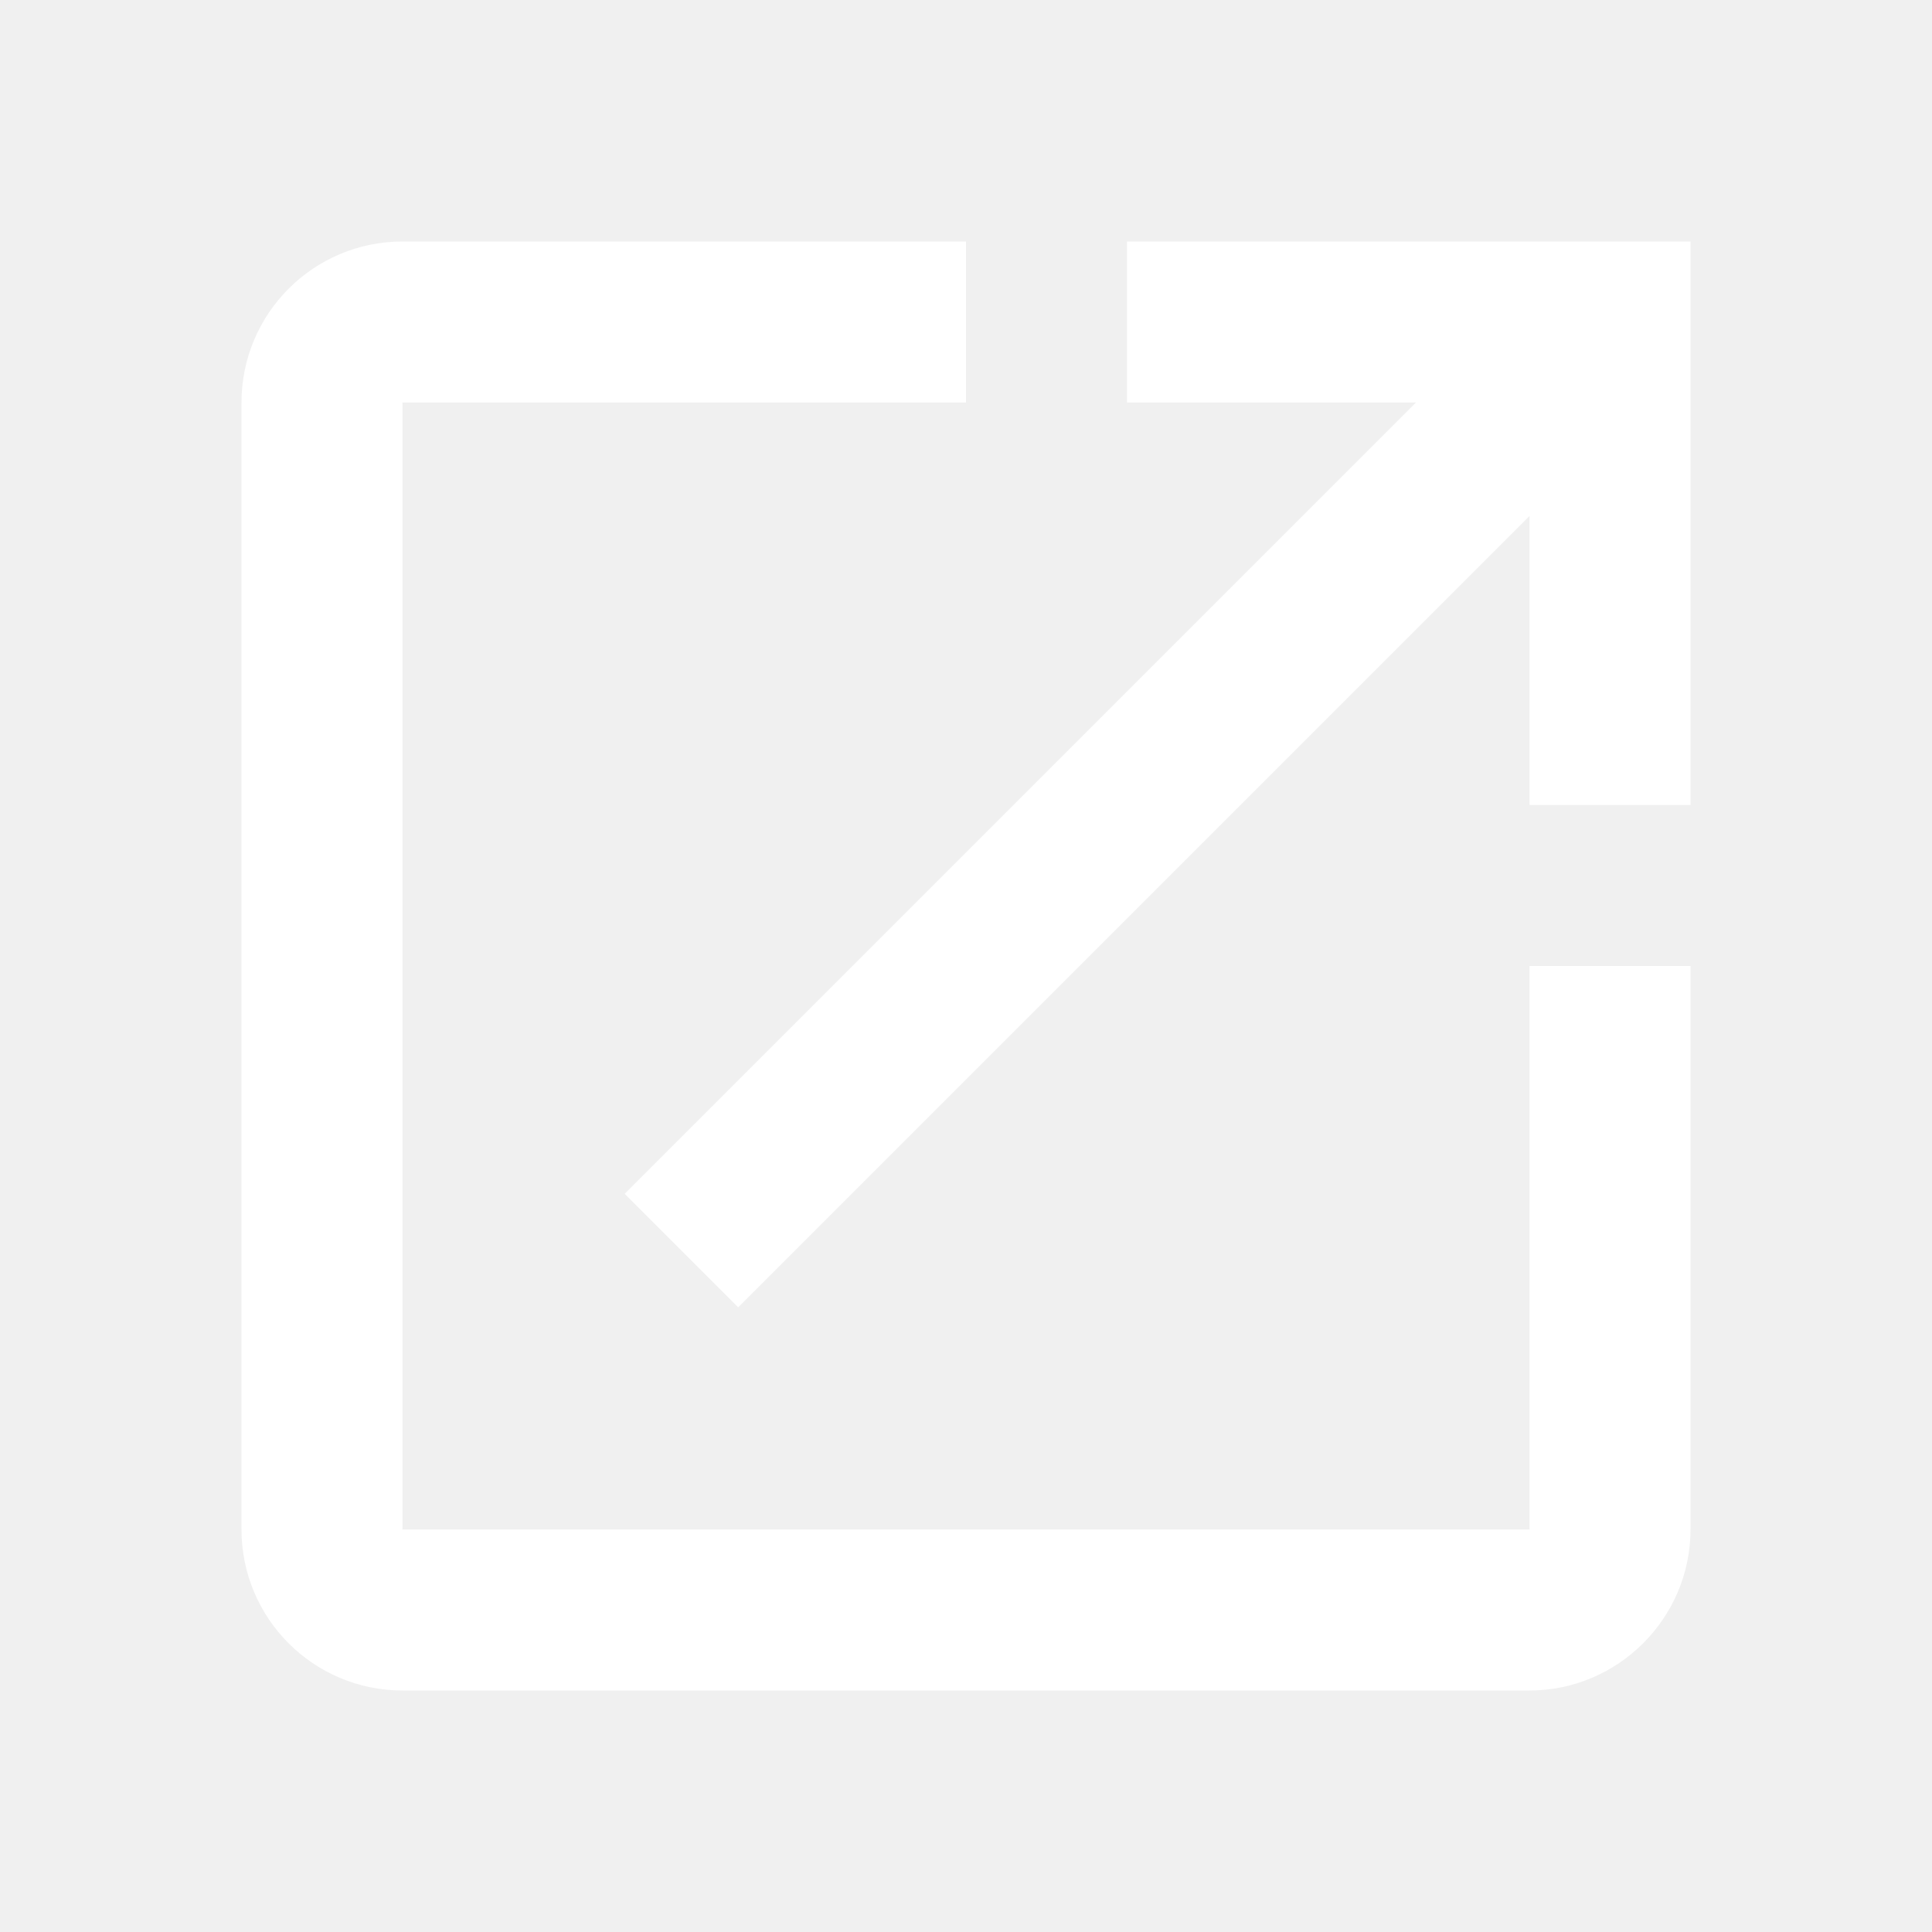
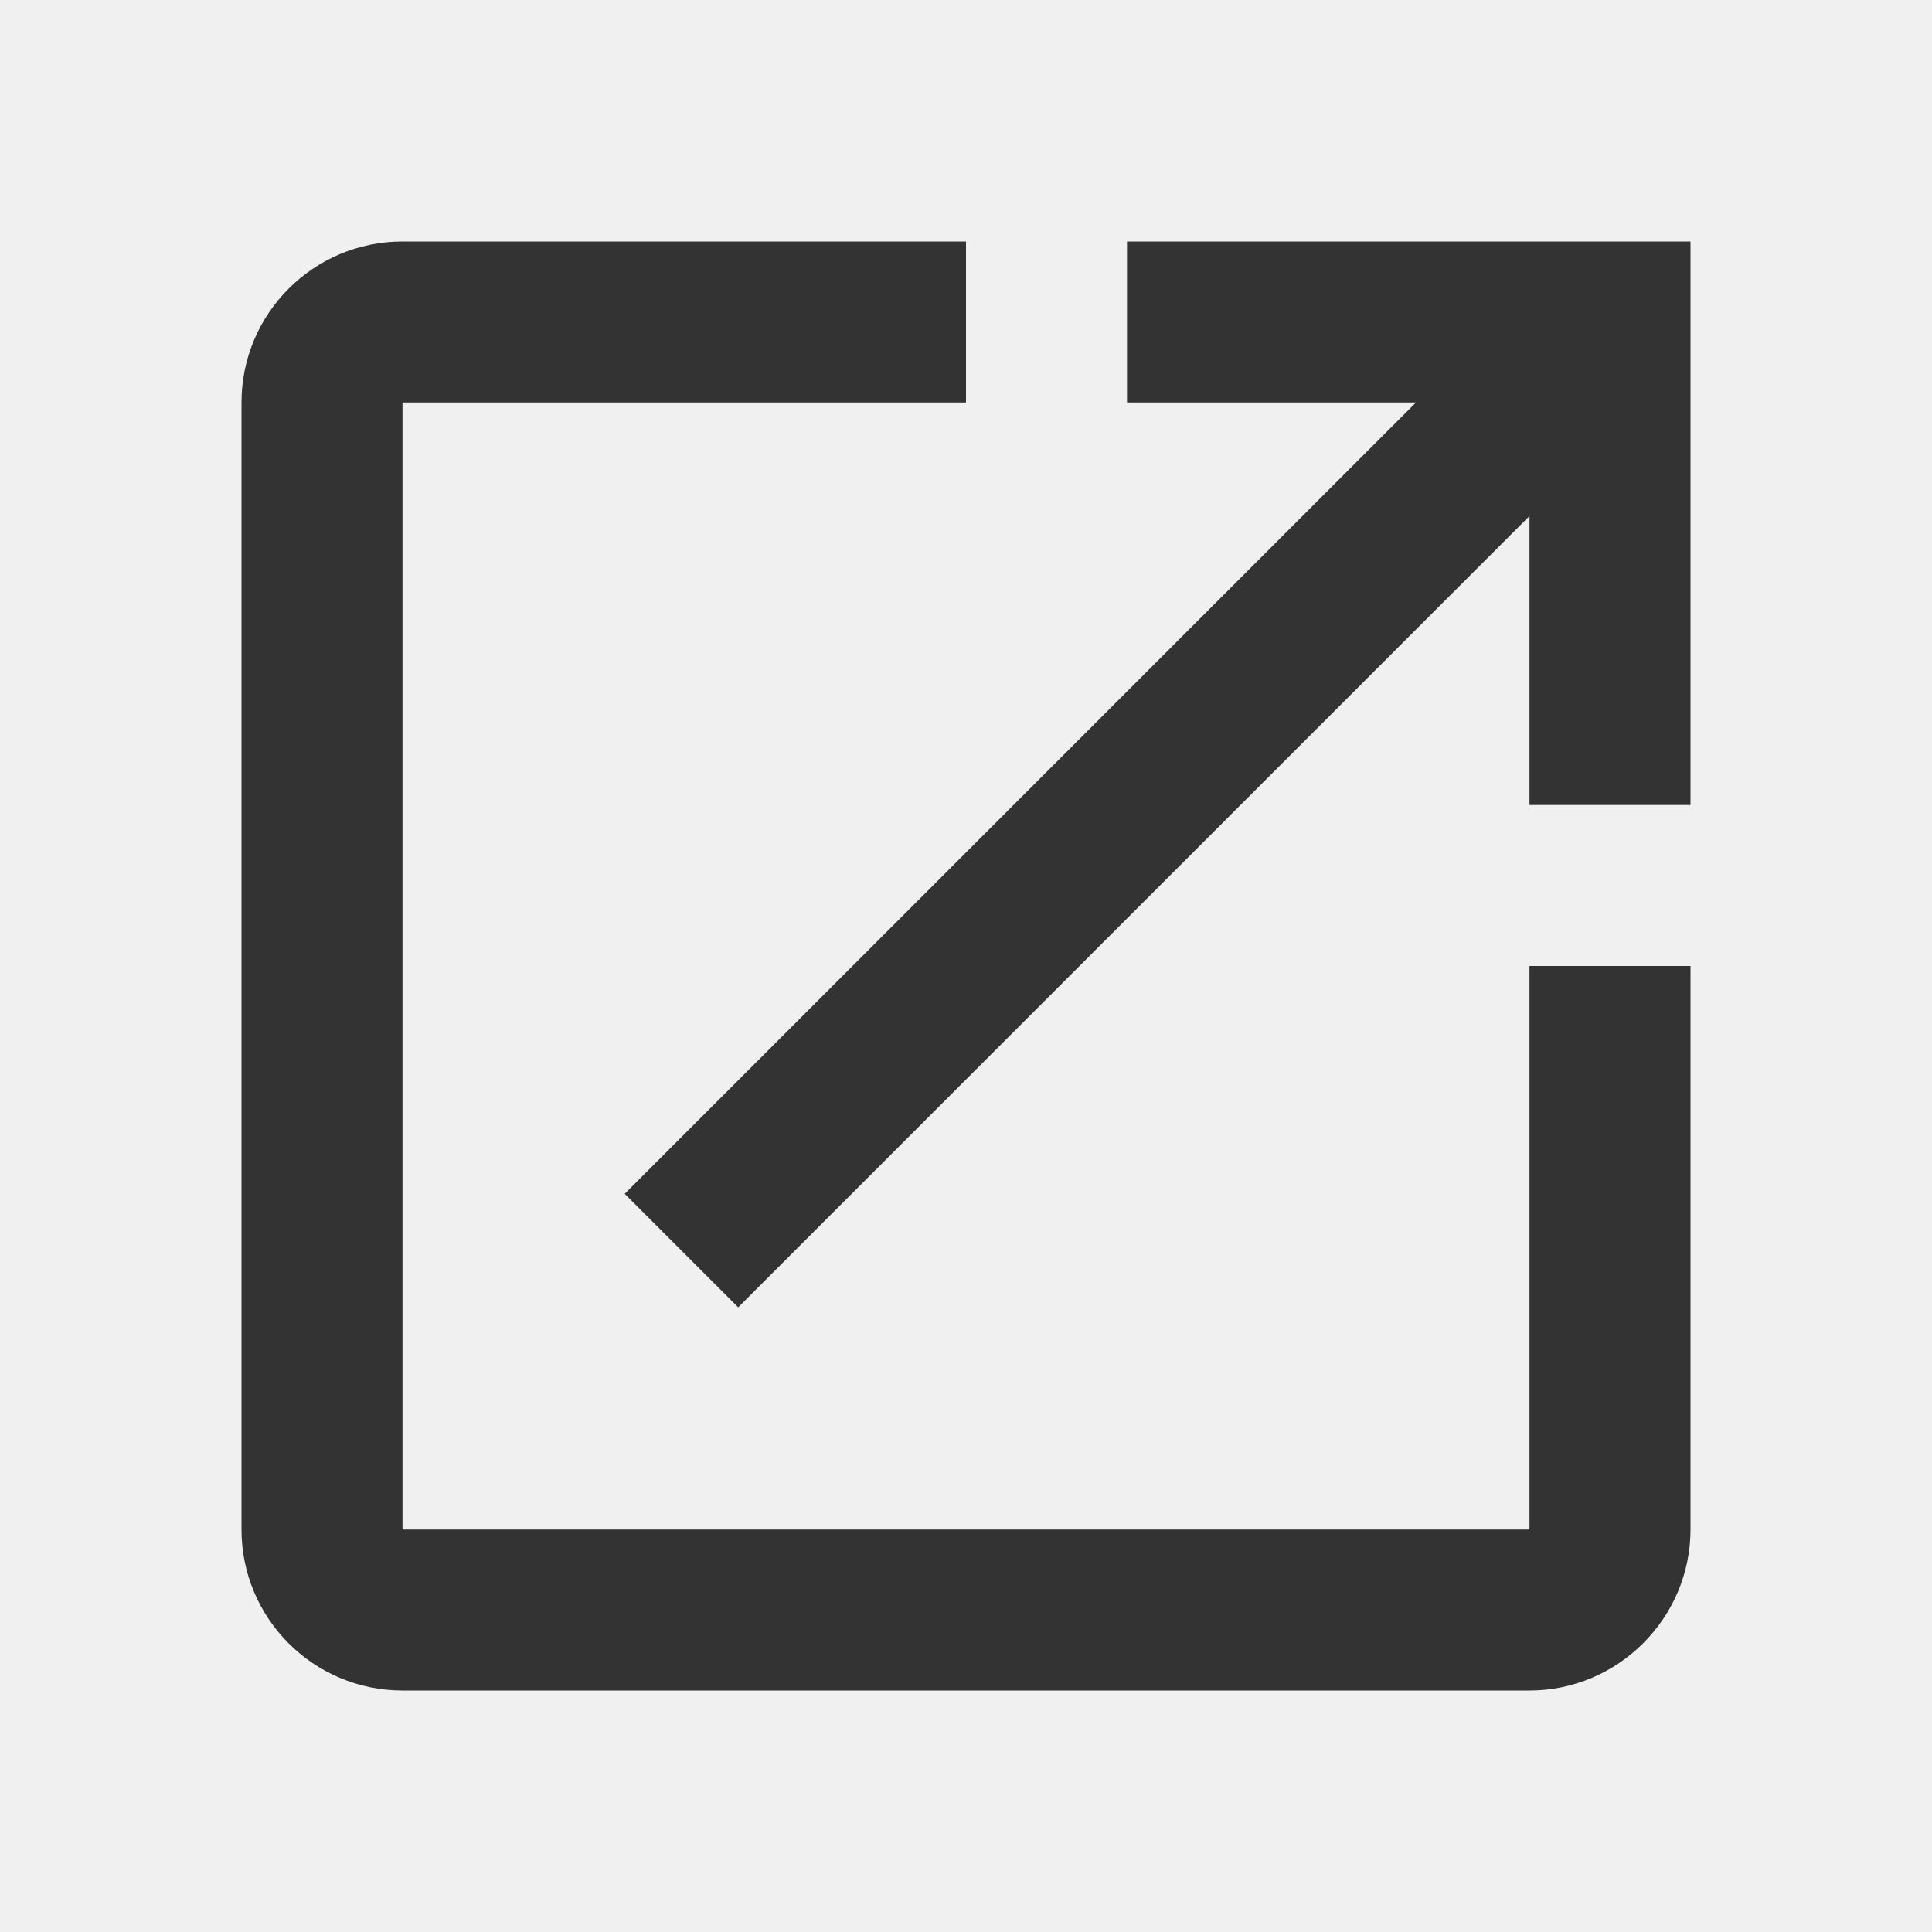
<svg xmlns="http://www.w3.org/2000/svg" width="24" height="24">
  <path fill="none" d="M0 0h24v24H0V0z" />
-   <path fill="#FFFFFF" d="M19 19H5V5h7V3H5a2 2 0 0 0-2 2v14a2 2 0 0 0 2 2h14c1.1 0 2-.9 2-2v-7h-2v7zM14 3v2h3.59l-9.83 9.83 1.41 1.41L19 6.41V10h2V3h-7z" />
+   <path fill="#333333" d="M19 19H5V5h7V3H5a2 2 0 0 0-2 2v14a2 2 0 0 0 2 2h14c1.1 0 2-.9 2-2v-7h-2v7zM14 3v2h3.59l-9.83 9.83 1.41 1.41L19 6.41V10h2V3h-7z" />
</svg>
